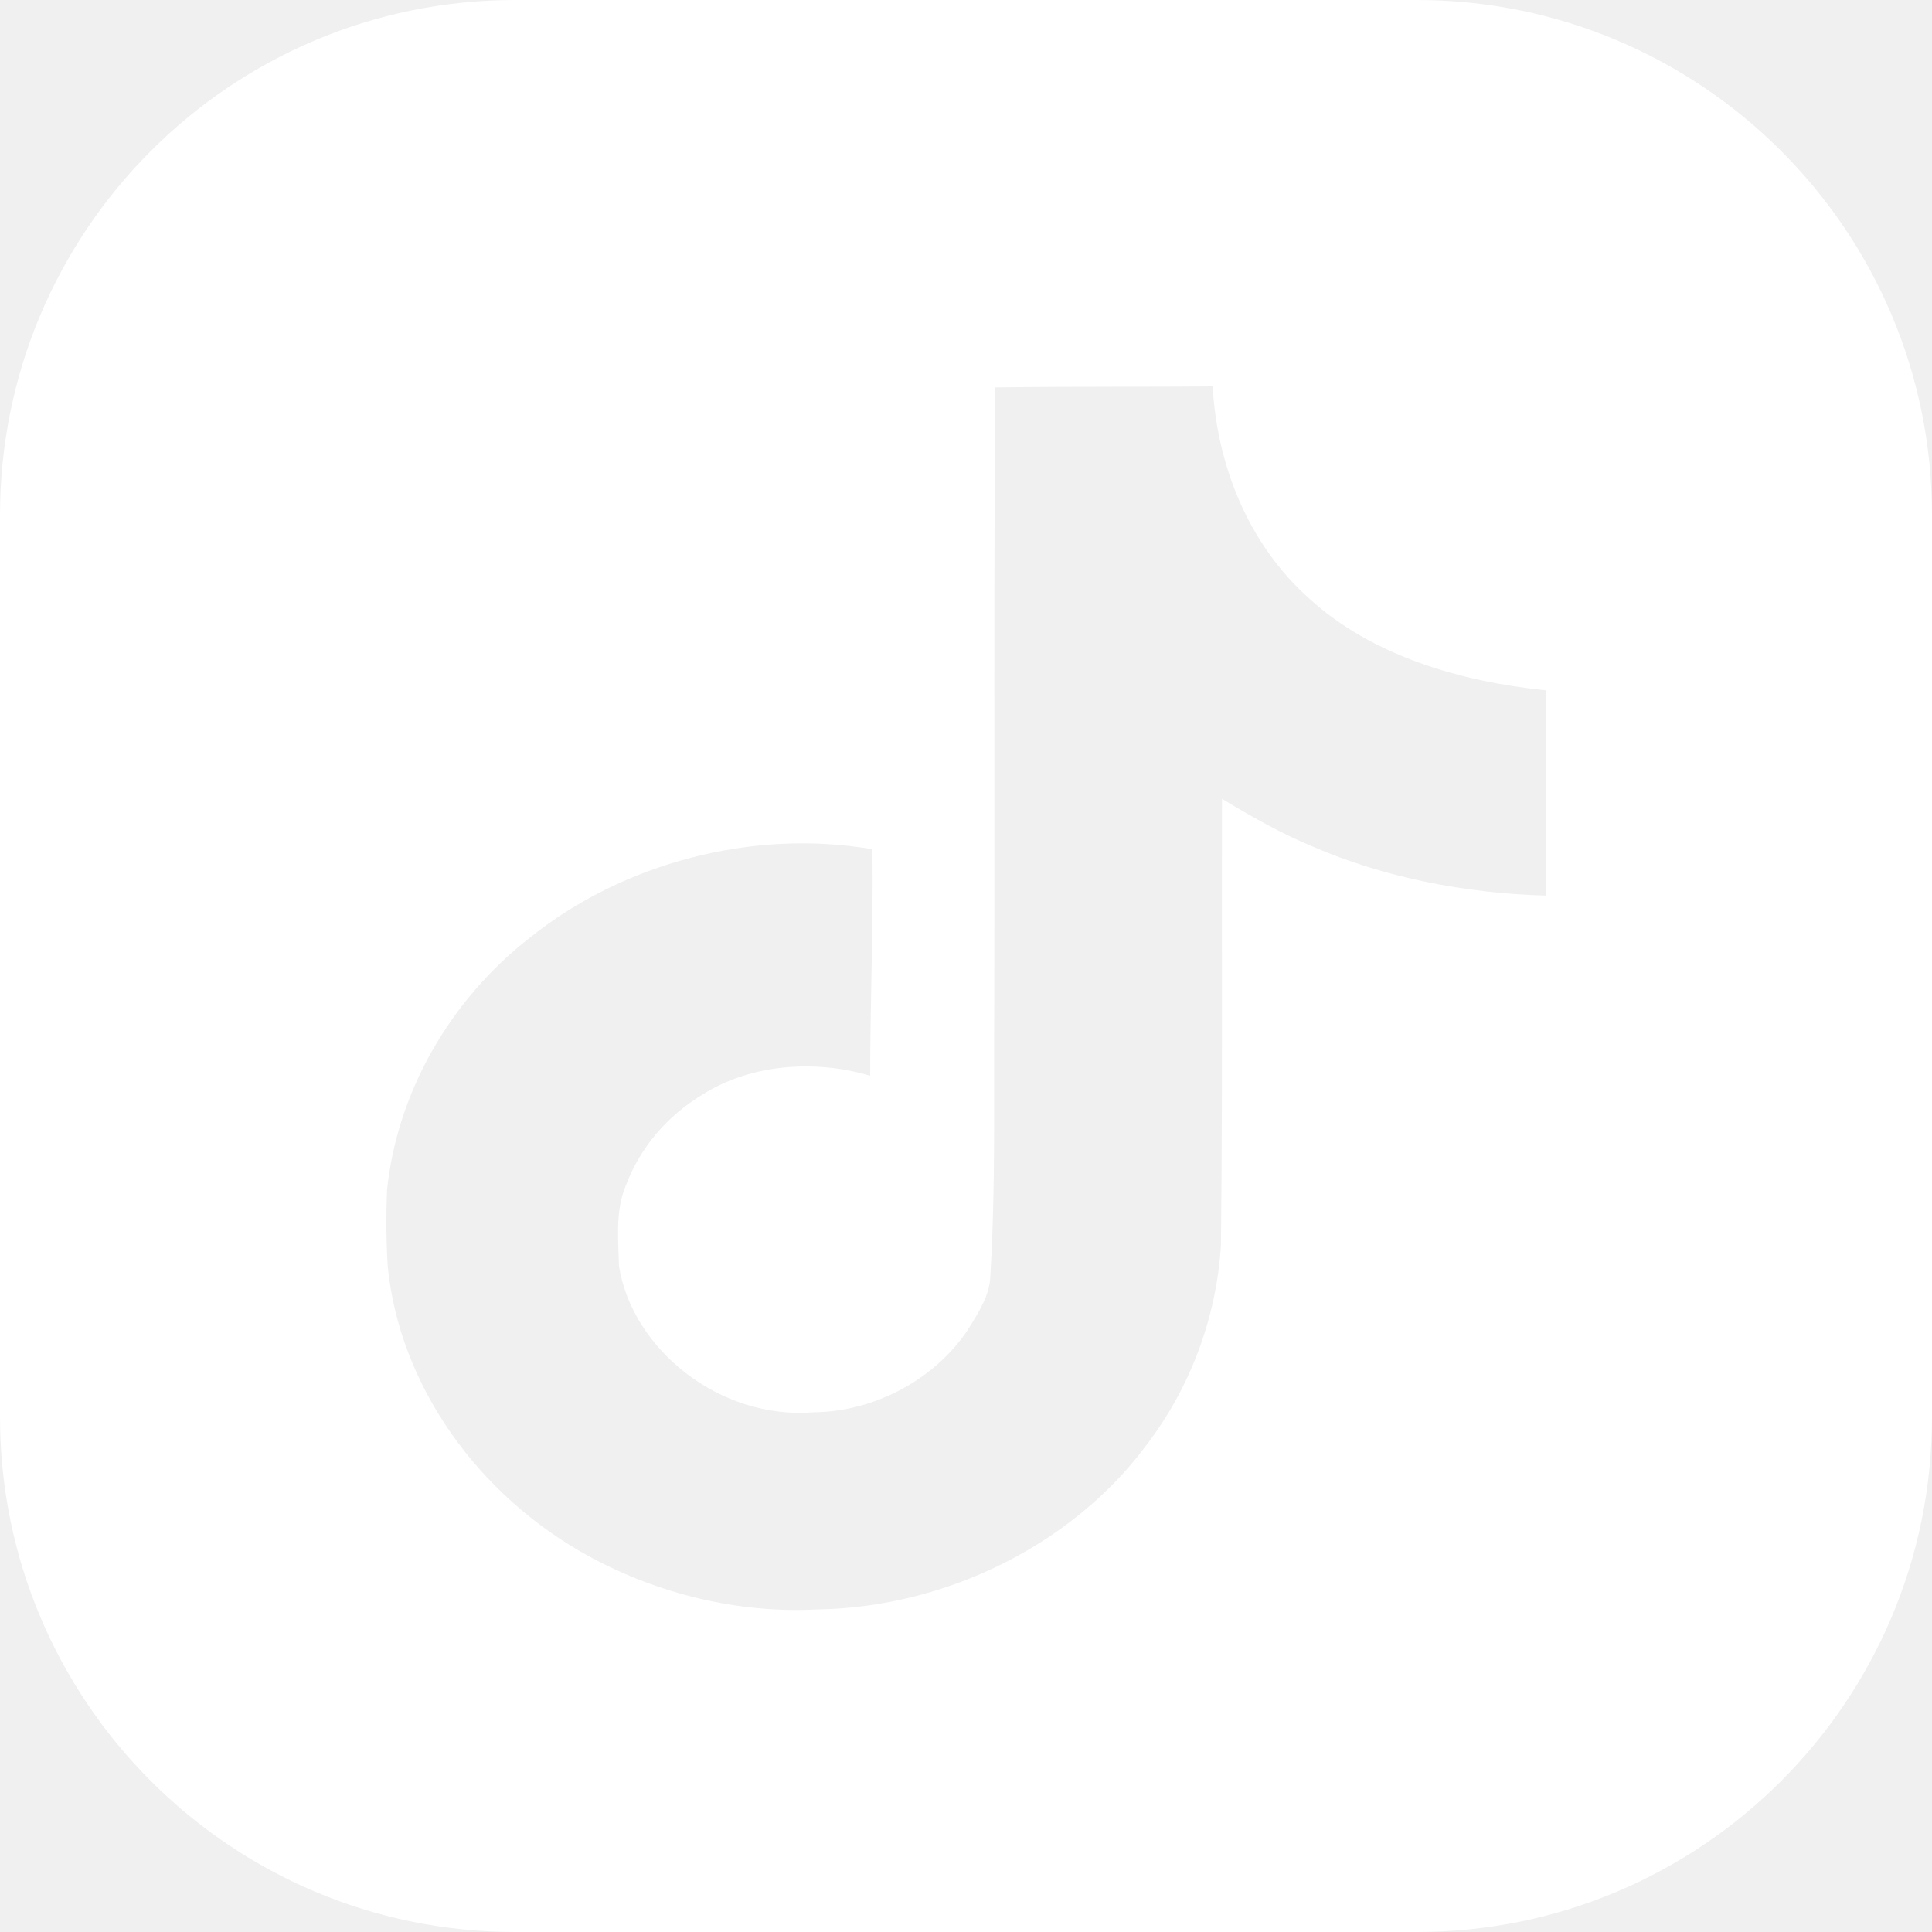
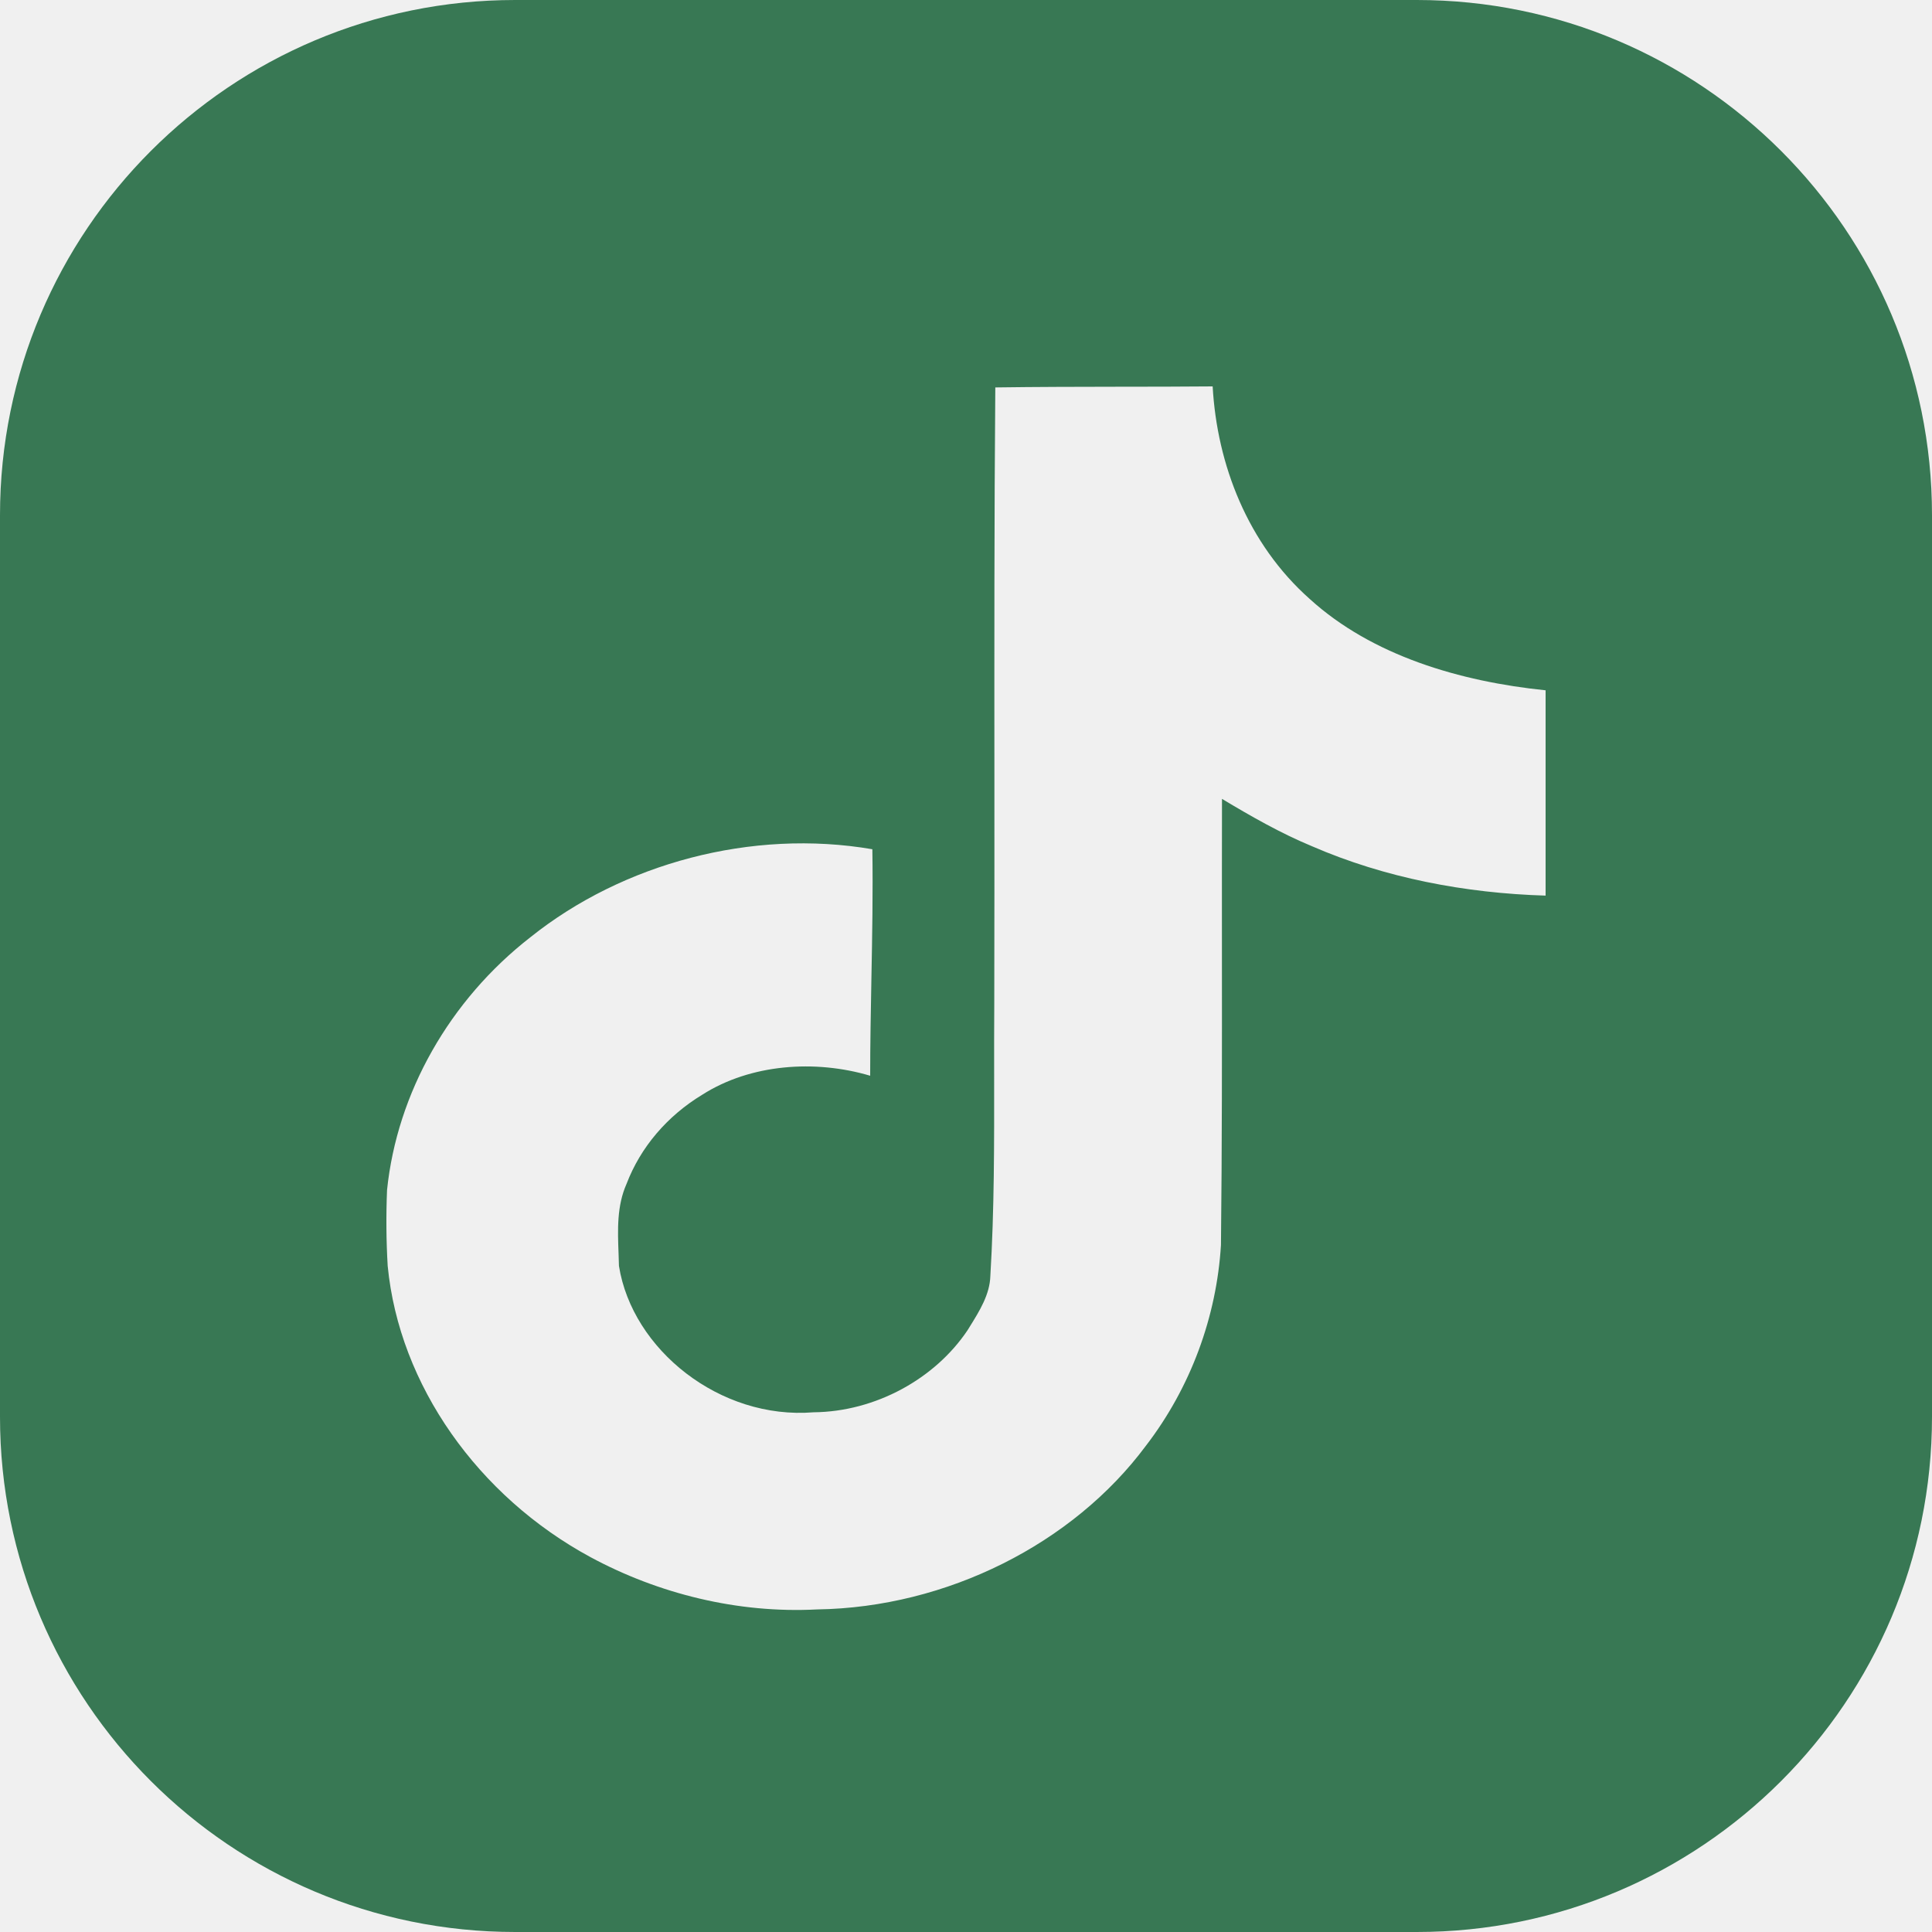
<svg xmlns="http://www.w3.org/2000/svg" width="30" height="30" viewBox="0 0 30 30" fill="none">
-   <path fill-rule="evenodd" clip-rule="evenodd" d="M8 0C3.582 0 0 3.582 0 8V22C0 26.418 3.582 30 8 30H22C26.418 30 30 26.418 30 22V8C30 3.582 26.418 0 22 0H8ZM17.392 6.005C16.748 6.006 16.102 6.007 15.455 6.016L15.455 6.017C15.438 8.057 15.44 10.099 15.441 12.143C15.441 13.285 15.442 14.428 15.439 15.572C15.436 15.956 15.437 16.339 15.437 16.722C15.438 17.753 15.44 18.782 15.378 19.815C15.369 20.101 15.212 20.353 15.06 20.598L15.024 20.656C14.521 21.407 13.597 21.921 12.633 21.93C11.179 22.048 9.817 20.956 9.611 19.657C9.61 19.593 9.607 19.529 9.605 19.465C9.591 19.098 9.577 18.725 9.729 18.383C9.945 17.816 10.359 17.329 10.906 16.998C11.655 16.521 12.656 16.45 13.512 16.704C13.512 16.203 13.522 15.703 13.531 15.202C13.544 14.531 13.556 13.859 13.546 13.187C11.671 12.865 9.668 13.409 8.239 14.551C6.978 15.531 6.165 16.973 6.01 18.479C5.994 18.872 5.997 19.265 6.02 19.657C6.199 21.51 7.426 23.236 9.169 24.179C10.221 24.747 11.455 25.056 12.69 24.991C14.702 24.961 16.662 23.971 17.791 22.453C18.493 21.541 18.892 20.439 18.959 19.332C18.976 17.812 18.975 16.288 18.974 14.763C18.974 13.977 18.973 13.191 18.975 12.405C19.424 12.674 19.882 12.937 20.374 13.141C21.504 13.632 22.755 13.87 24 13.907V10.719C22.671 10.583 21.306 10.181 20.34 9.303C19.373 8.446 18.898 7.212 18.83 6C18.351 6.004 17.872 6.005 17.392 6.005Z" fill="white" />
+   <path fill-rule="evenodd" fill="#387854" clip-rule="evenodd" d="M8 0C3.582 0 0 3.582 0 8V22C0 26.418 3.582 30 8 30H22C26.418 30 30 26.418 30 22V8C30 3.582 26.418 0 22 0H8ZM17.392 6.005C16.748 6.006 16.102 6.007 15.455 6.016L15.455 6.017C15.438 8.057 15.44 10.099 15.441 12.143C15.441 13.285 15.442 14.428 15.439 15.572C15.436 15.956 15.437 16.339 15.437 16.722C15.438 17.753 15.44 18.782 15.378 19.815C15.369 20.101 15.212 20.353 15.06 20.598L15.024 20.656C14.521 21.407 13.597 21.921 12.633 21.93C11.179 22.048 9.817 20.956 9.611 19.657C9.61 19.593 9.607 19.529 9.605 19.465C9.591 19.098 9.577 18.725 9.729 18.383C9.945 17.816 10.359 17.329 10.906 16.998C11.655 16.521 12.656 16.45 13.512 16.704C13.512 16.203 13.522 15.703 13.531 15.202C13.544 14.531 13.556 13.859 13.546 13.187C11.671 12.865 9.668 13.409 8.239 14.551C6.978 15.531 6.165 16.973 6.01 18.479C5.994 18.872 5.997 19.265 6.02 19.657C6.199 21.51 7.426 23.236 9.169 24.179C10.221 24.747 11.455 25.056 12.69 24.991C14.702 24.961 16.662 23.971 17.791 22.453C18.493 21.541 18.892 20.439 18.959 19.332C18.976 17.812 18.975 16.288 18.974 14.763C18.974 13.977 18.973 13.191 18.975 12.405C19.424 12.674 19.882 12.937 20.374 13.141C21.504 13.632 22.755 13.87 24 13.907V10.719C22.671 10.583 21.306 10.181 20.34 9.303C19.373 8.446 18.898 7.212 18.83 6C18.351 6.004 17.872 6.005 17.392 6.005Z" />
</svg>
